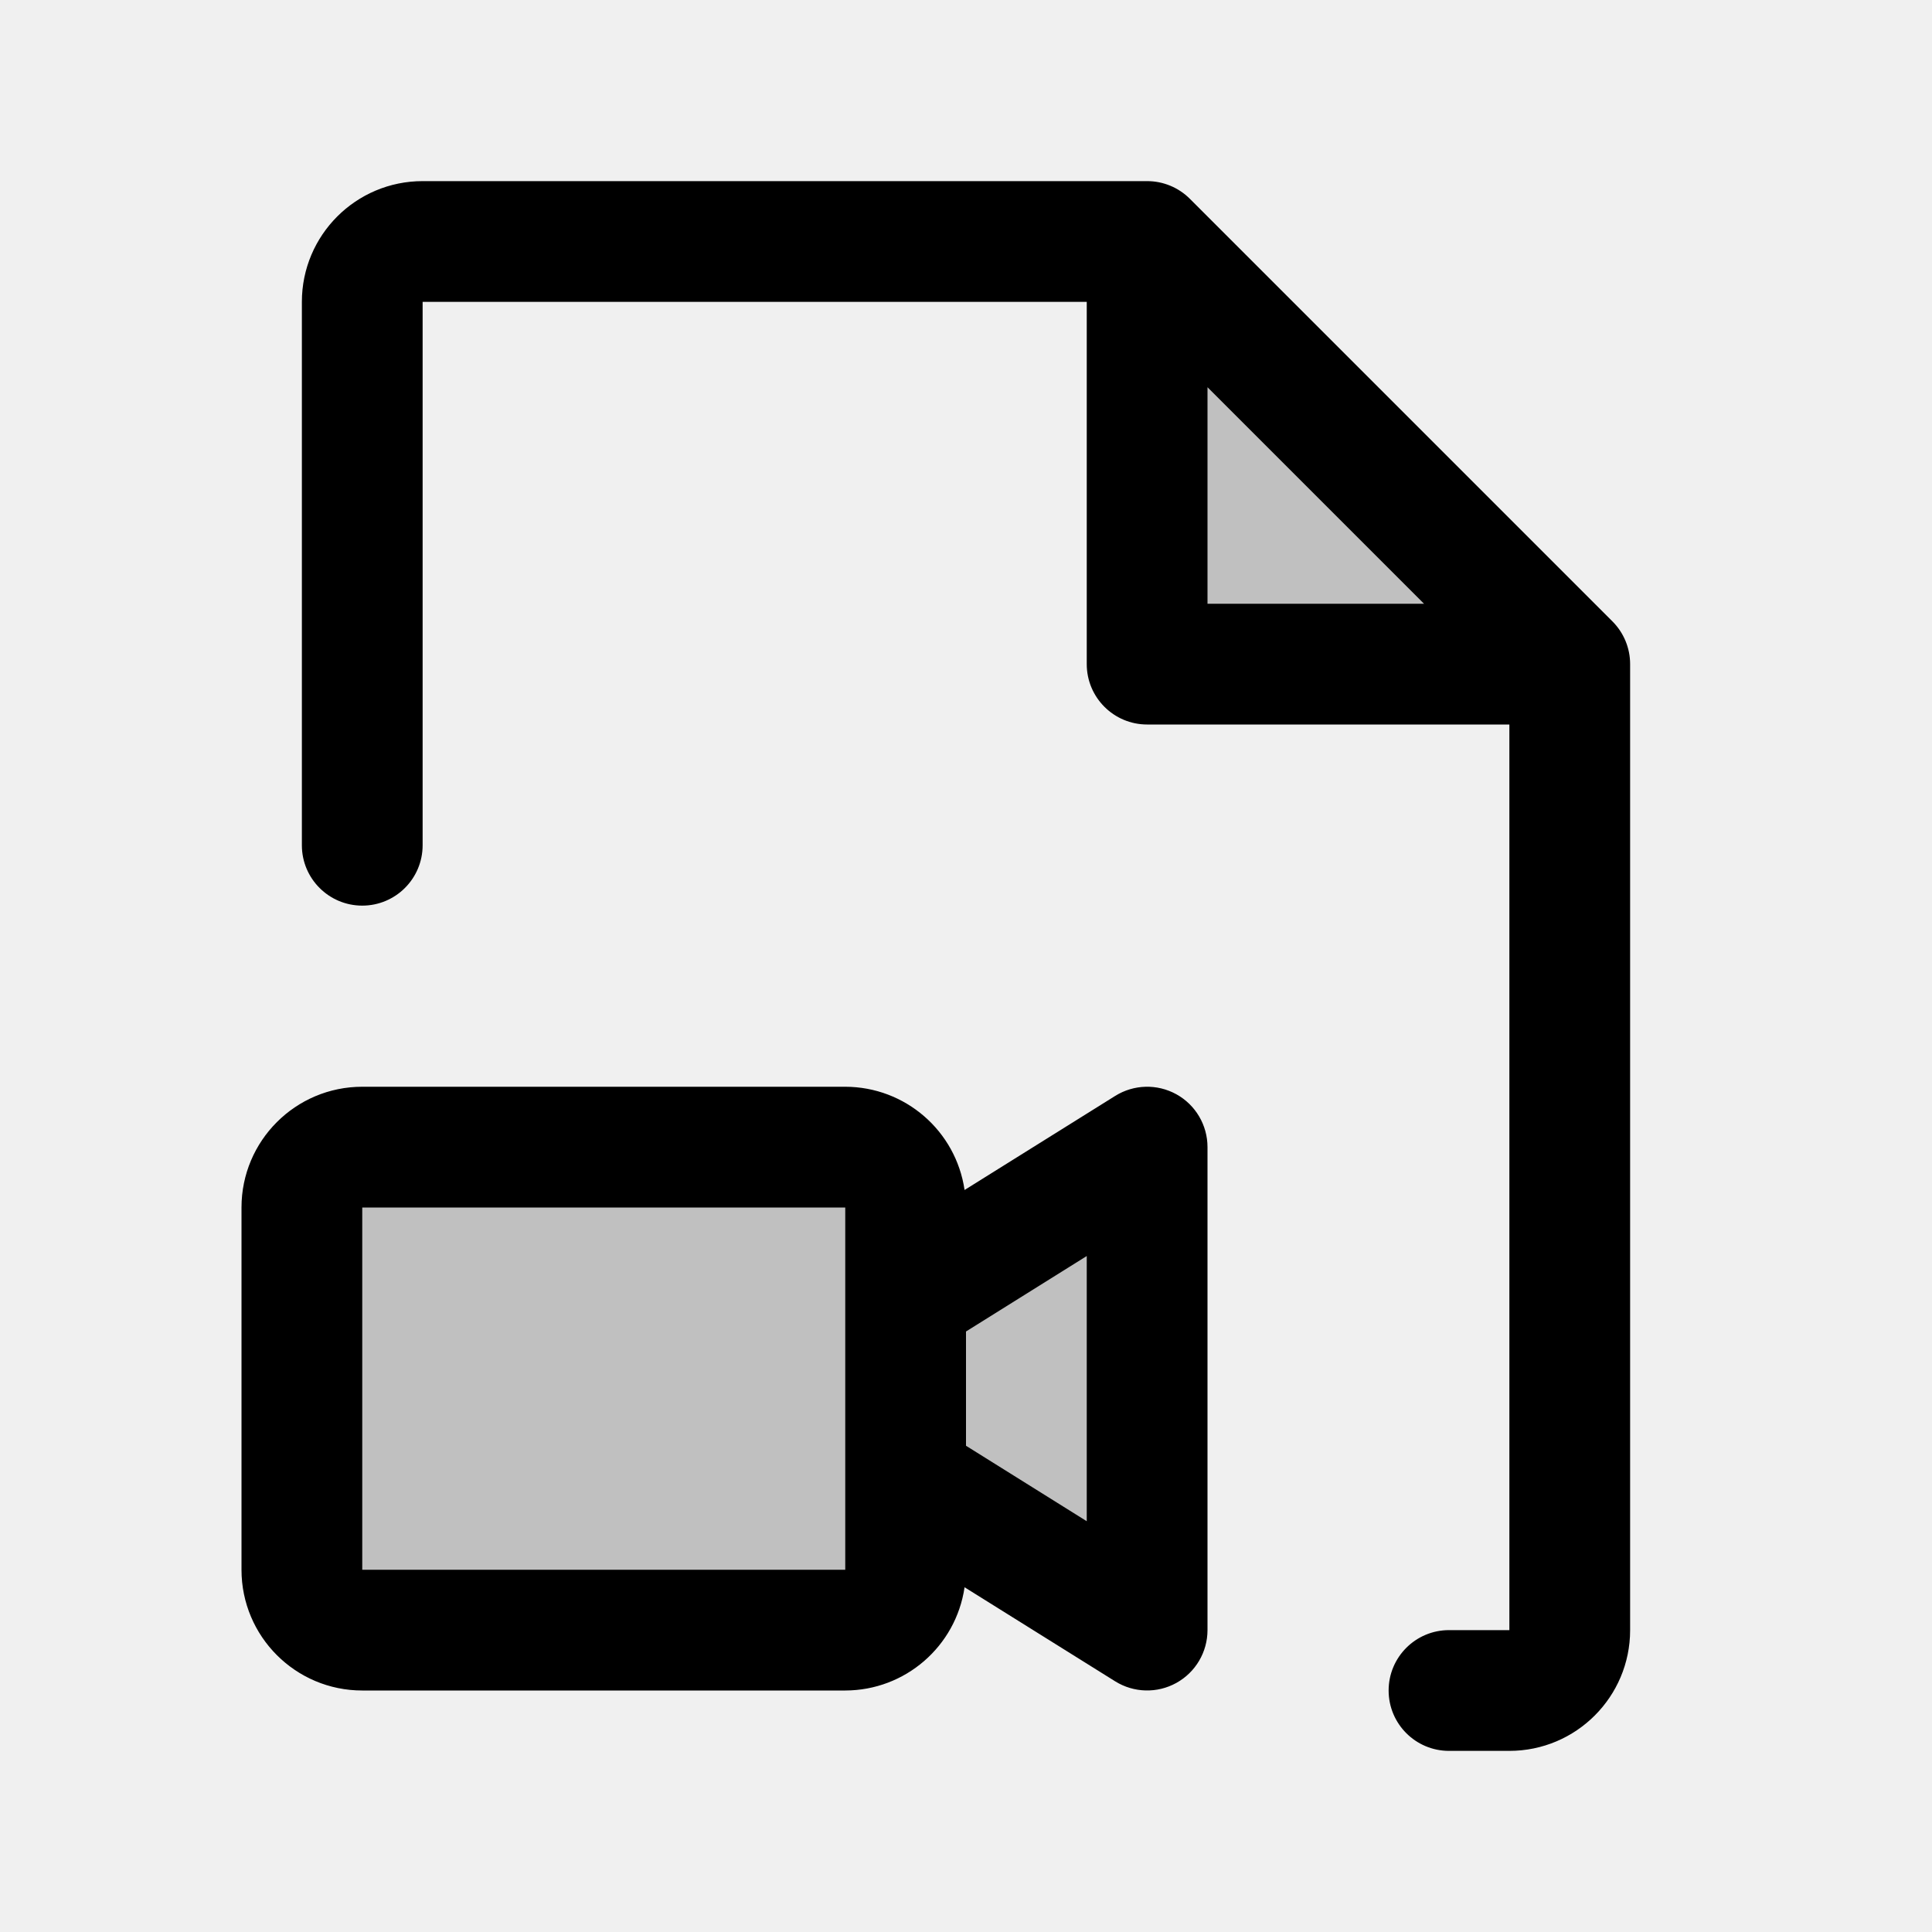
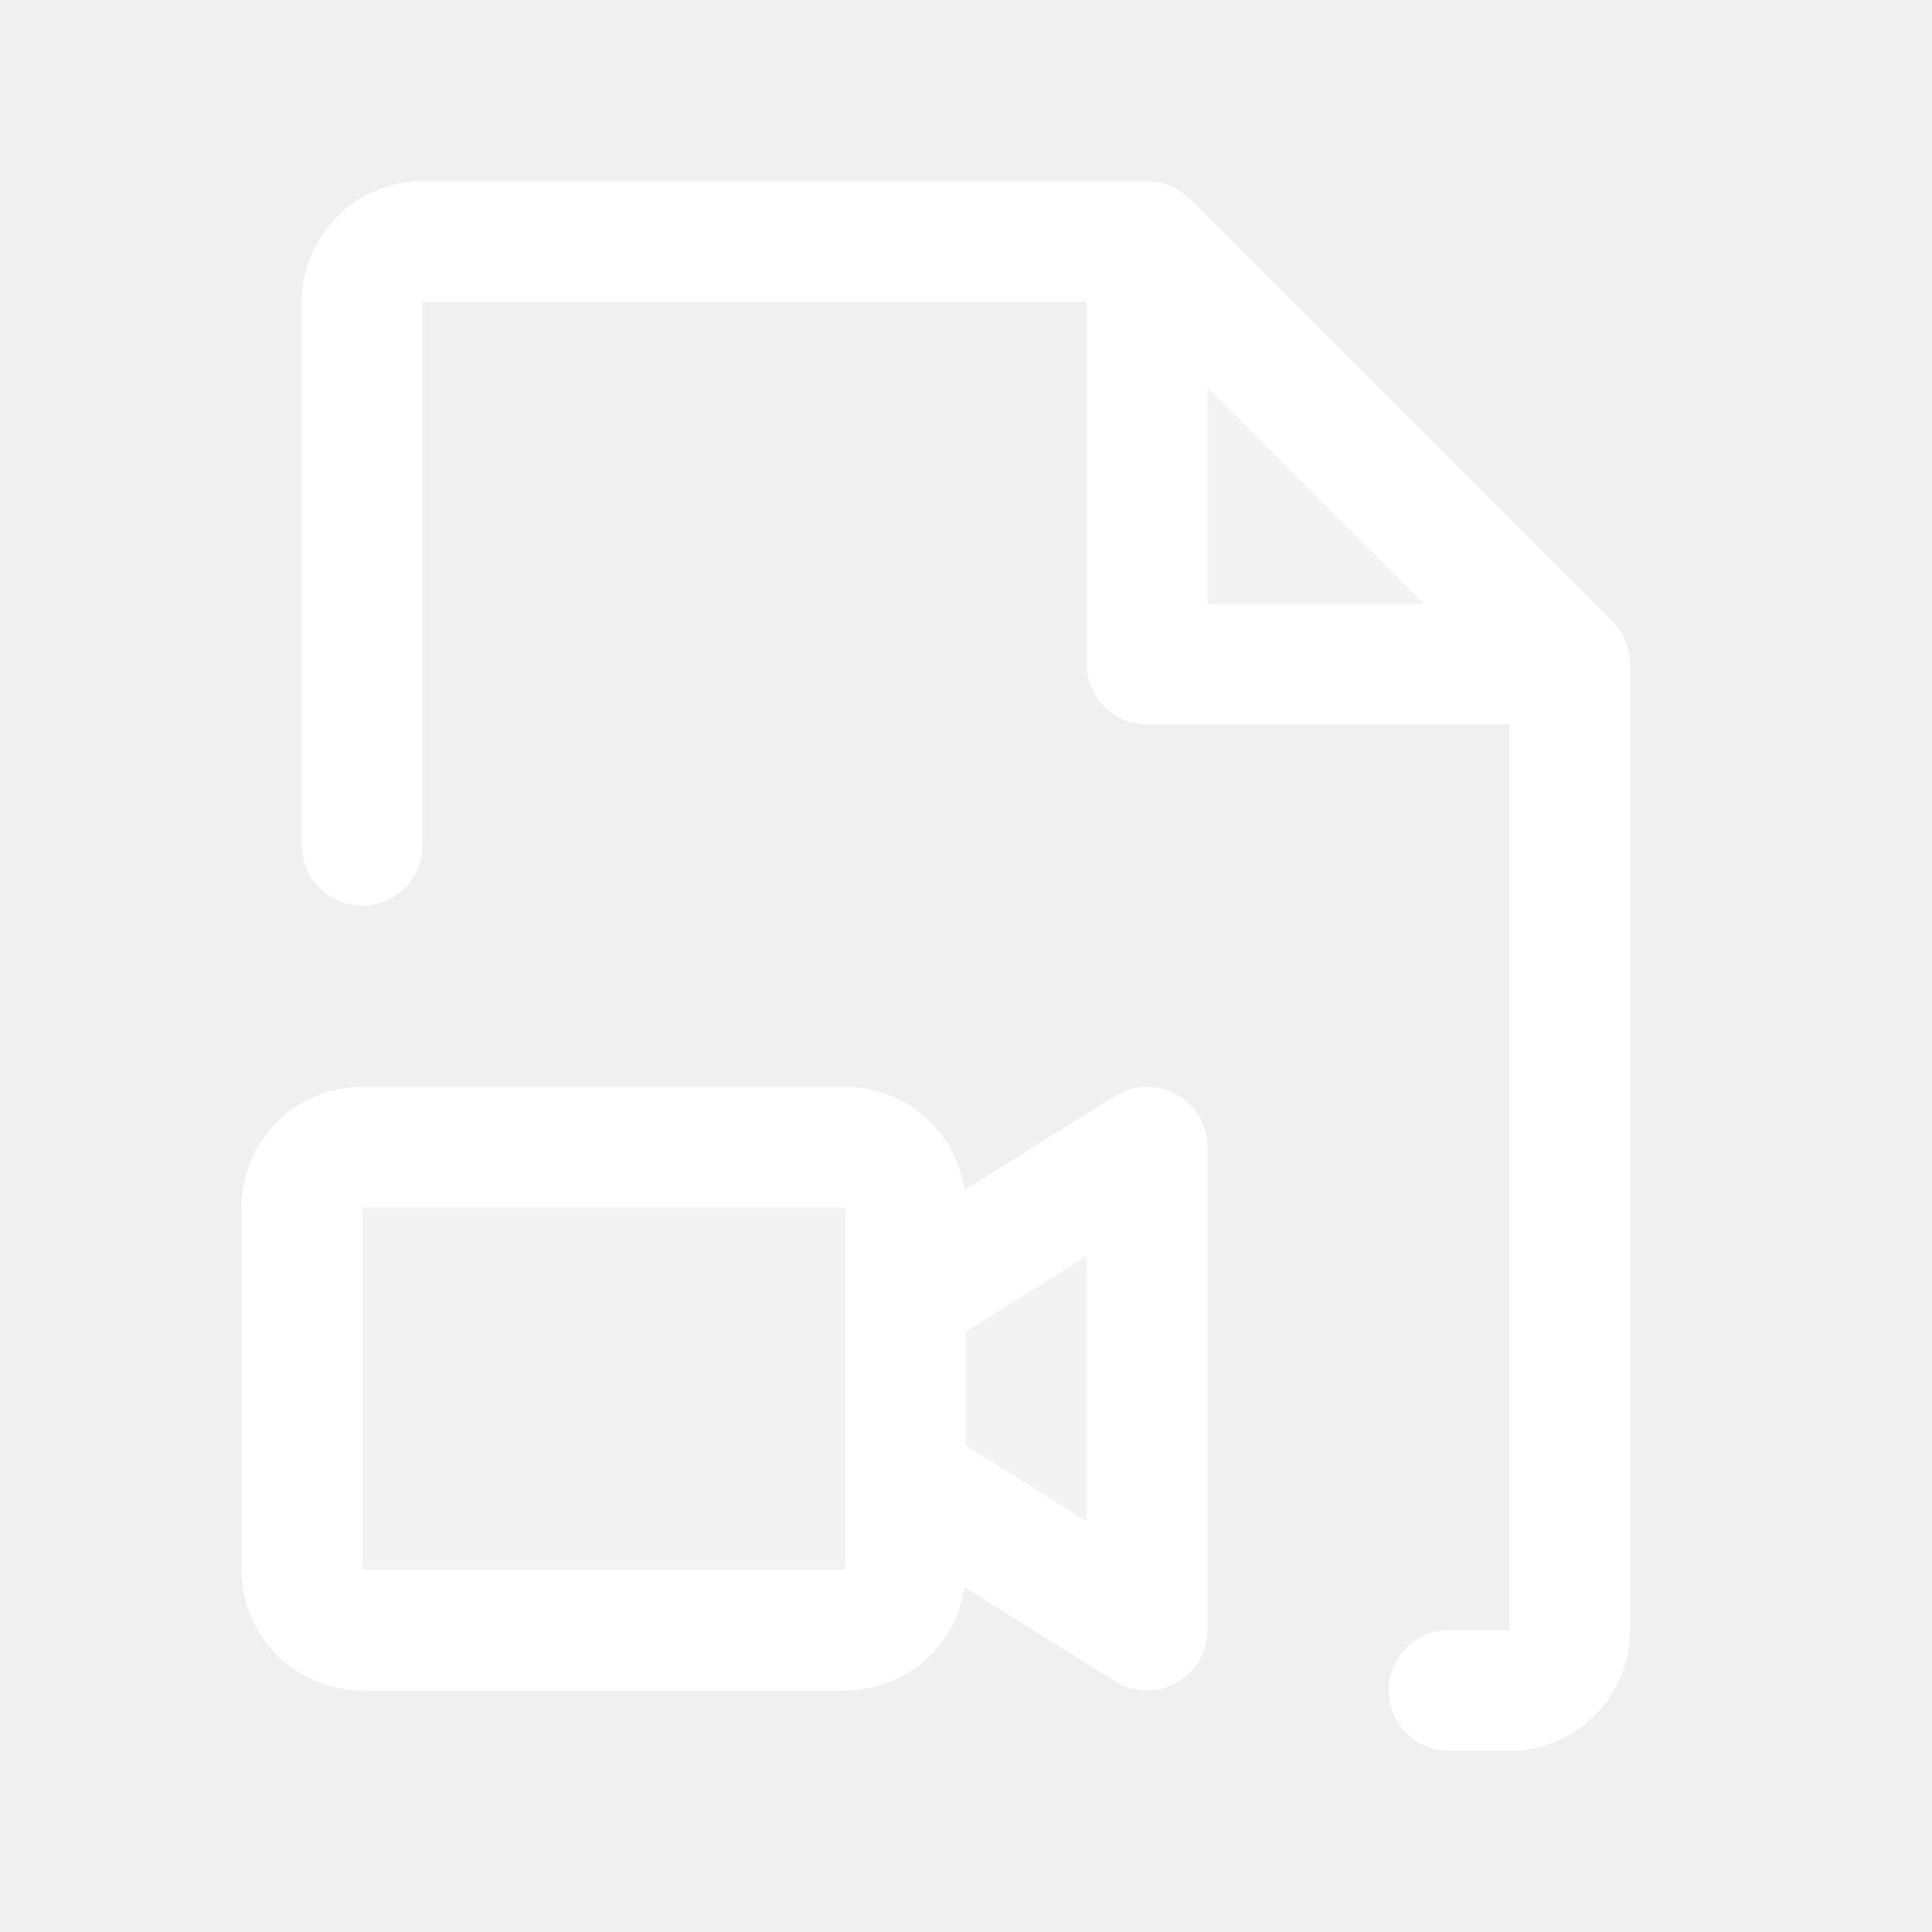
- <svg xmlns="http://www.w3.org/2000/svg" width="256" height="256" viewBox="0 0 256 256" fill="#000">
+ <svg xmlns="http://www.w3.org/2000/svg" width="256" height="256" viewBox="0 0 256 256" fill="#fff">
  <path d="M208,88H152V32Zm-88,72a8,8,0,0,0-8-8H48a8,8,0,0,0-8,8v48a8,8,0,0,0,8,8h64a8,8,0,0,0,8-8V196l32,20V152l-32,20Z" opacity="0.2" />
  <path d="M213.66,82.34l-56-56A8,8,0,0,0,152,24H56A16,16,0,0,0,40,40v72a8,8,0,0,0,16,0V40h88V88a8,8,0,0,0,8,8h48V216h-8a8,8,0,0,0,0,16h8a16,16,0,0,0,16-16V88A8,8,0,0,0,213.66,82.34ZM160,51.31,188.69,80H160ZM155.88,145a8,8,0,0,0-8.12.22l-19.95,12.46A16,16,0,0,0,112,144H48a16,16,0,0,0-16,16v48a16,16,0,0,0,16,16h64a16,16,0,0,0,15.81-13.68l19.95,12.46A8,8,0,0,0,160,216V152A8,8,0,0,0,155.88,145ZM112,208H48V160h64v48Zm32-6.43-16-10V176.43l16-10Z" />
</svg>
